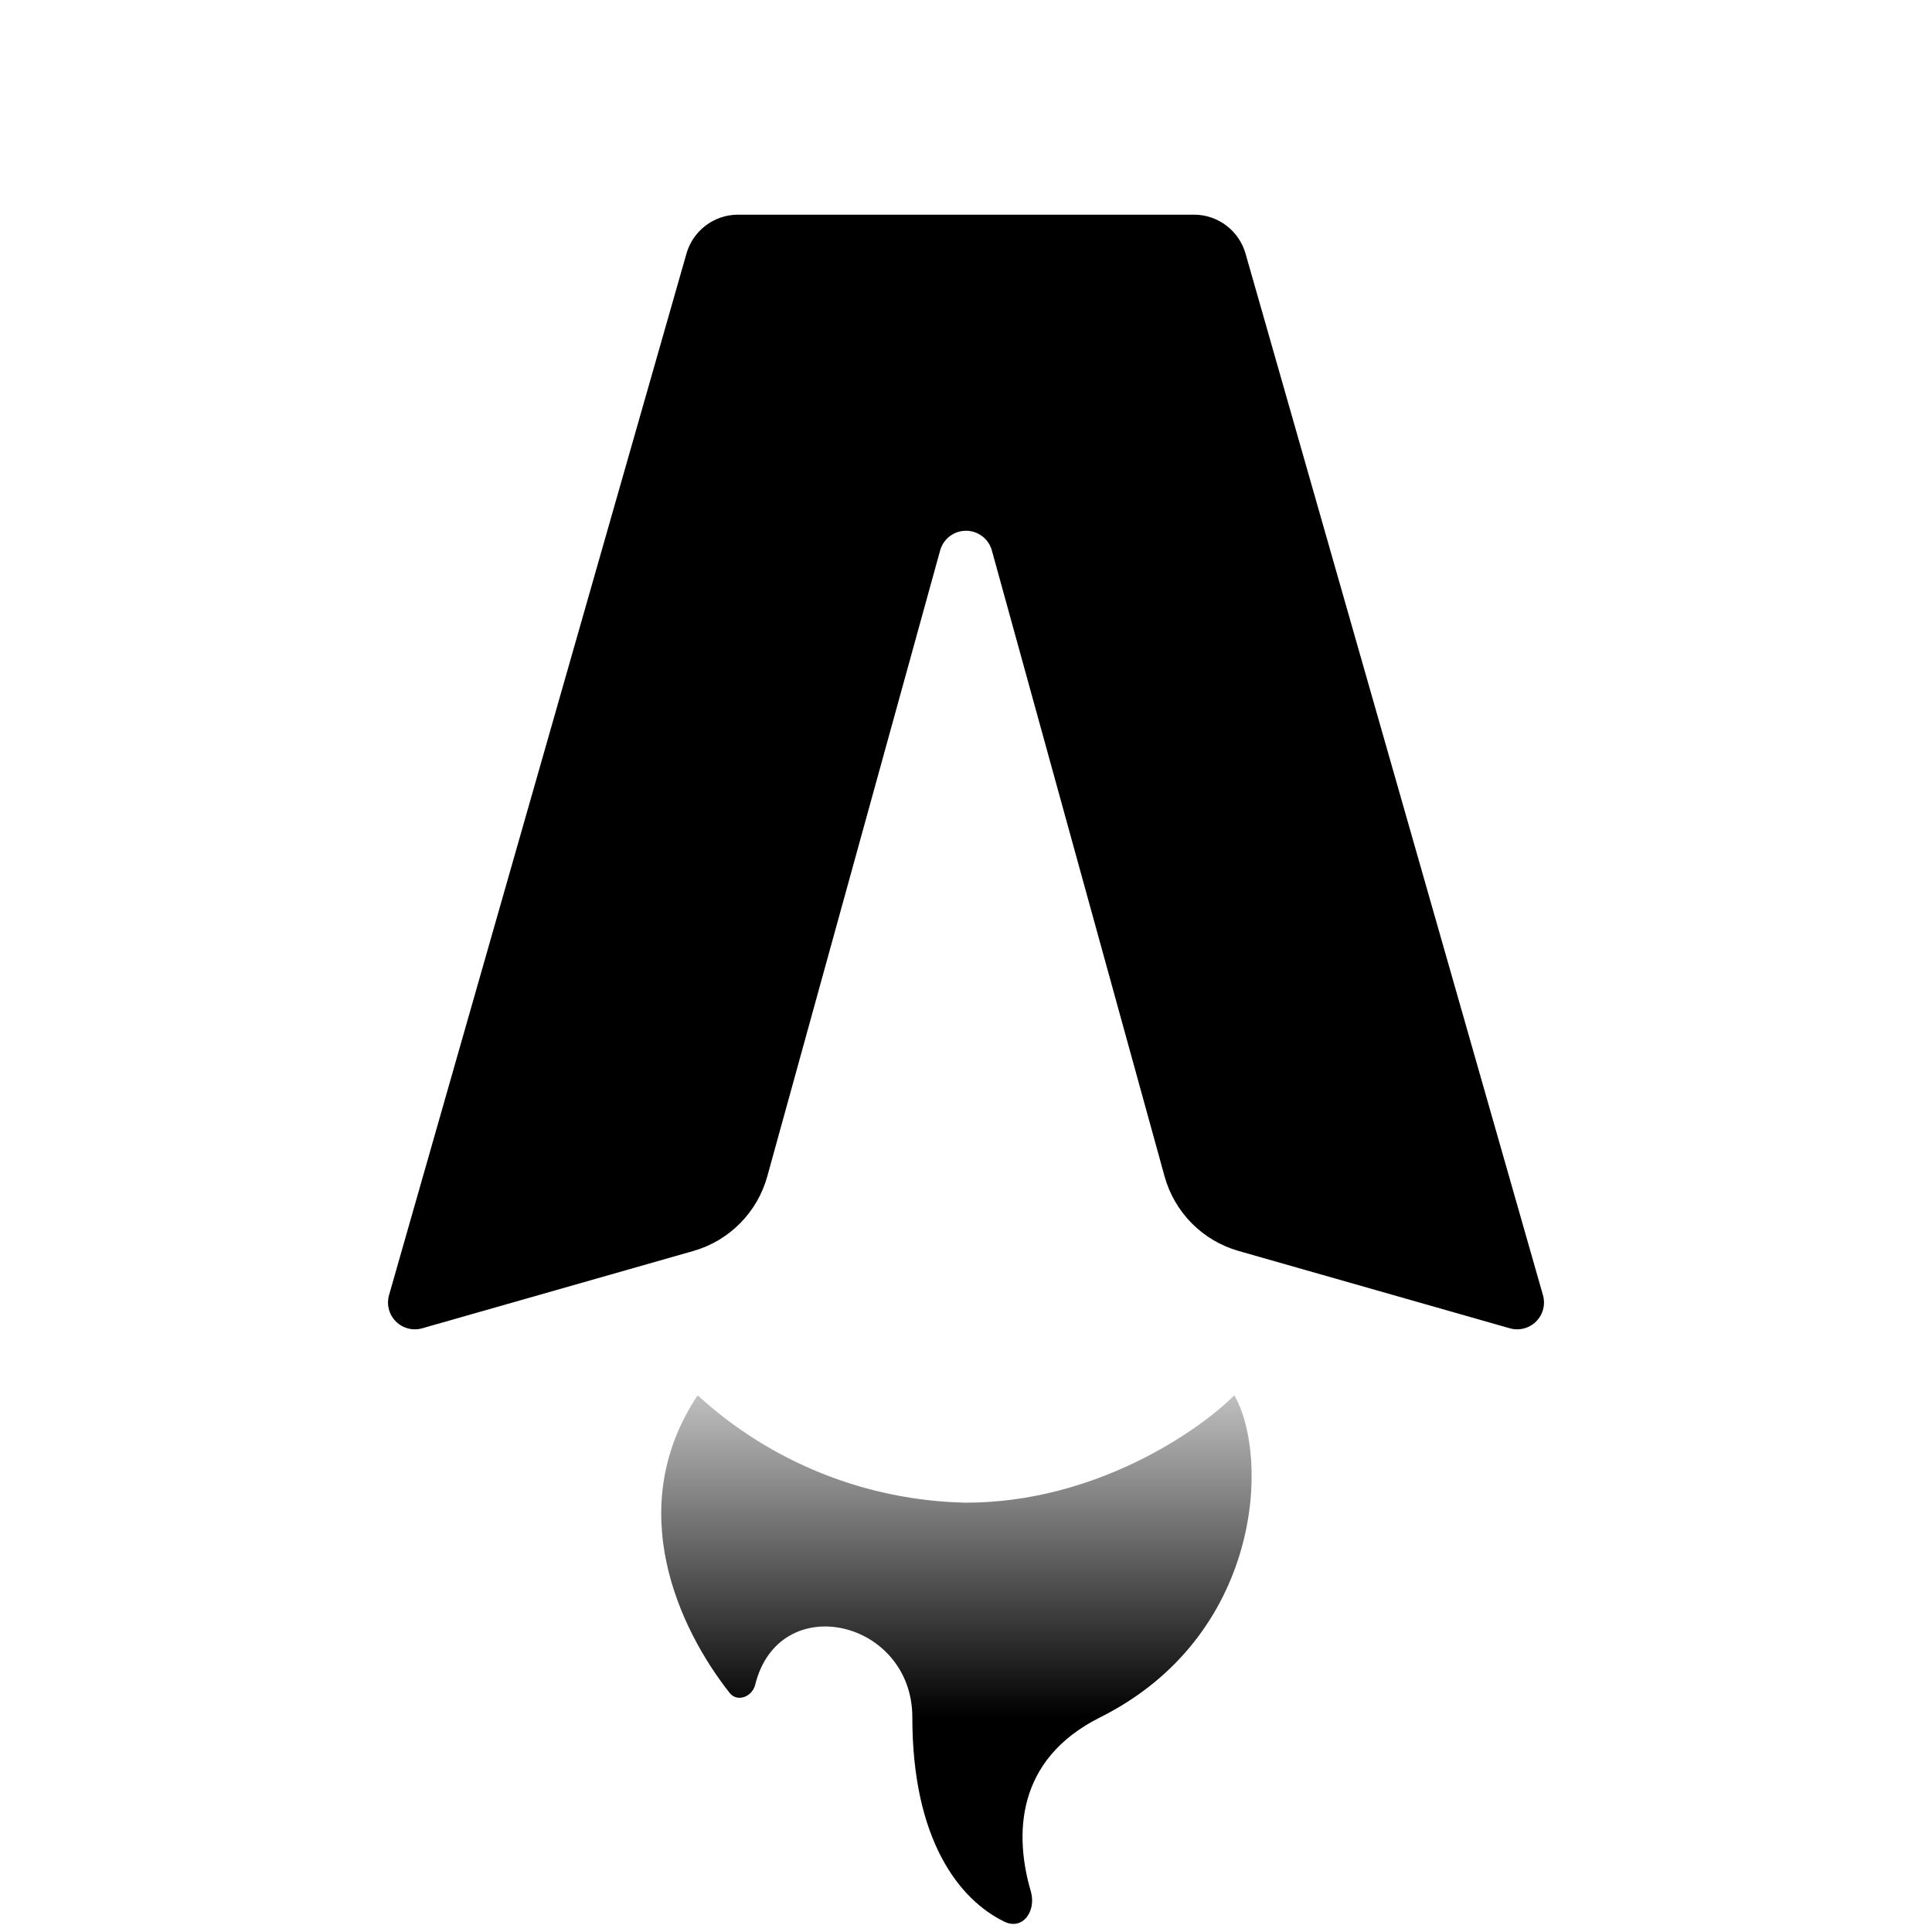
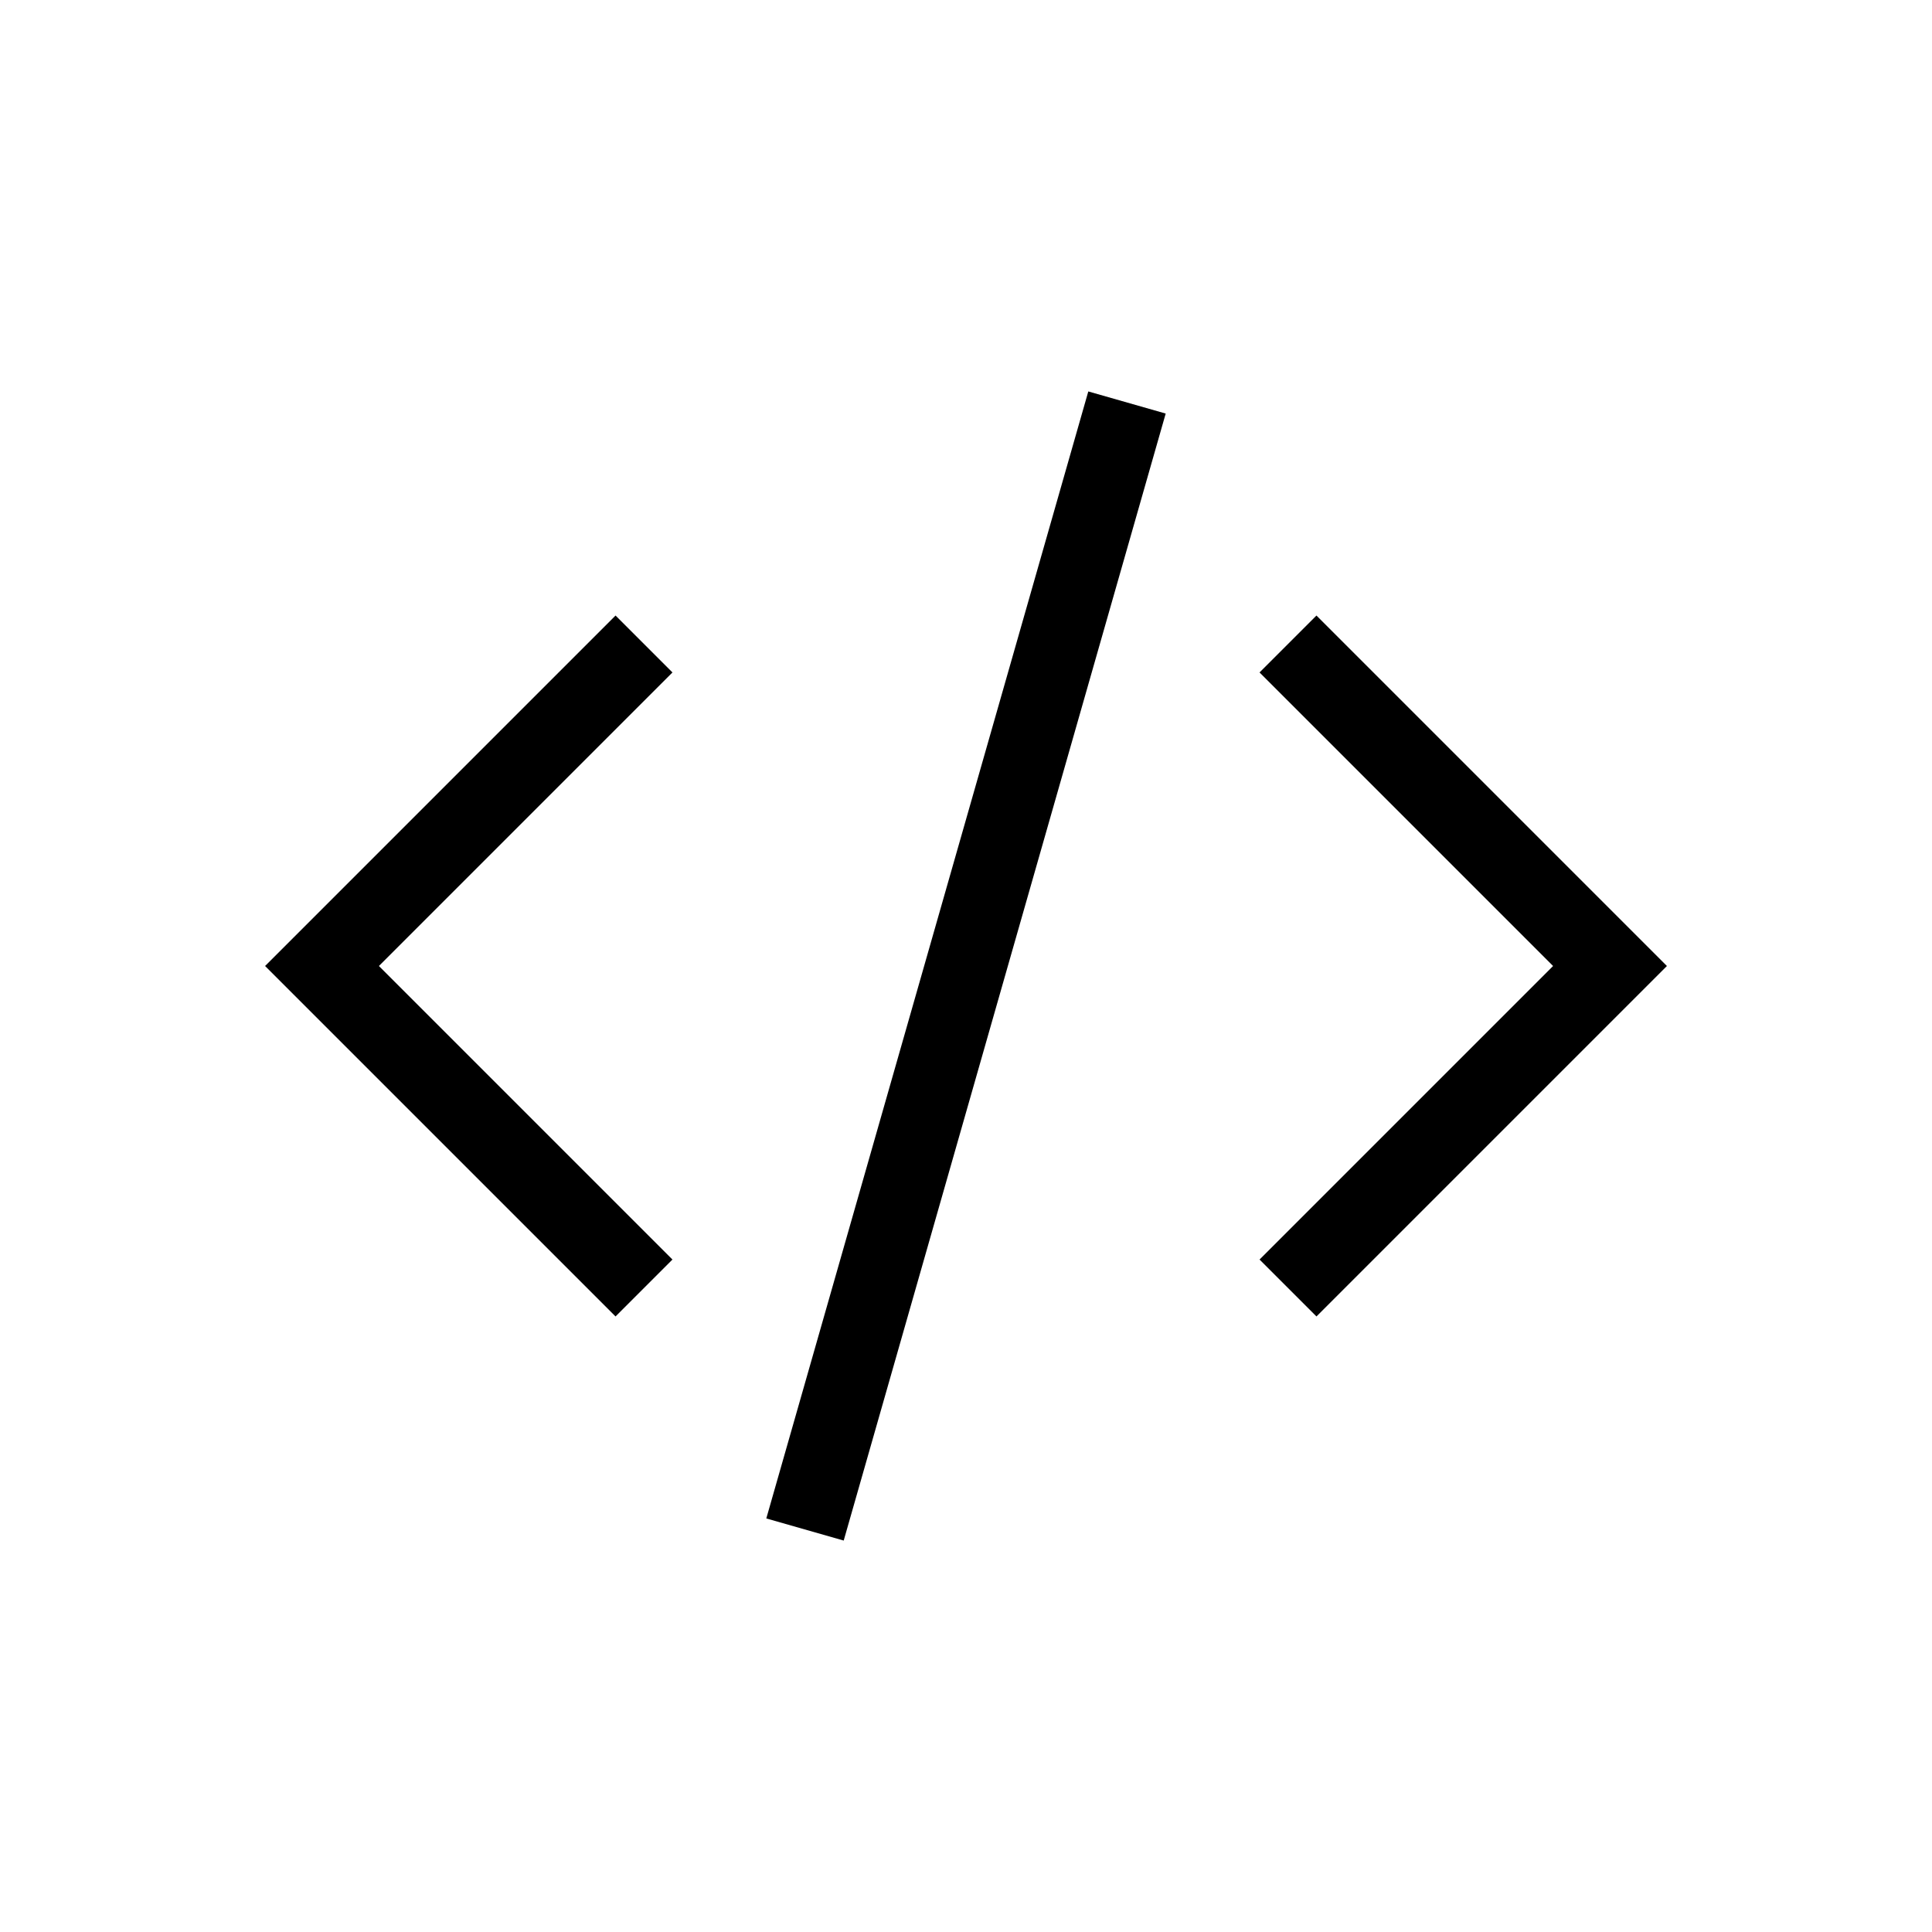
- <svg xmlns="http://www.w3.org/2000/svg" fill="none" viewBox="0 0 36 36">
-   <path fill="#000" d="M22.25 4h-8.5a1 1 0 0 0-.96.73l-5.54 19.4a.5.5 0 0 0 .62.62l5.05-1.44a2 2 0 0 0 1.38-1.4l3.22-11.66a.5.5 0 0 1 .96 0l3.22 11.67a2 2 0 0 0 1.38 1.39l5.05 1.44a.5.5 0 0 0 .62-.62l-5.54-19.4a1 1 0 0 0-.96-.73Z" />
-   <path fill="url(#gradient)" d="M18 28a7.63 7.63 0 0 1-5-2c-1.4 2.1-.35 4.35.6 5.55.14.17.41.07.47-.15.44-1.8 2.93-1.22 2.93.6 0 2.28.87 3.4 1.72 3.81.34.16.59-.2.49-.56-.31-1.05-.29-2.46 1.29-3.25 3-1.5 3.17-4.83 2.5-6-.67.67-2.6 2-5 2Z" />
-   <defs>
-     <linearGradient id="gradient" x1="16" x2="16" y1="32" y2="24" gradientUnits="userSpaceOnUse">
-       <stop stop-color="#000" />
-       <stop offset="1" stop-color="#000" stop-opacity="0" />
-     </linearGradient>
-   </defs>
-   <style>
-     @media (prefers-color-scheme:dark){:root{filter:invert(100%)}}
-   </style>
+ <svg xmlns="http://www.w3.org/2000/svg" className="w-[35px] h-[35px] text-gray-800 dark:text-white" aria-hidden="true" width="24" height="24" fill="none" viewBox="0 0 24 24">
+   <path stroke="currentColor" strokeLinecap="round" strokeLinejoin="round" strokeWidth="1.9" d="m8 8-4 4 4 4m8 0 4-4-4-4m-2-3-4 14" />
</svg>
